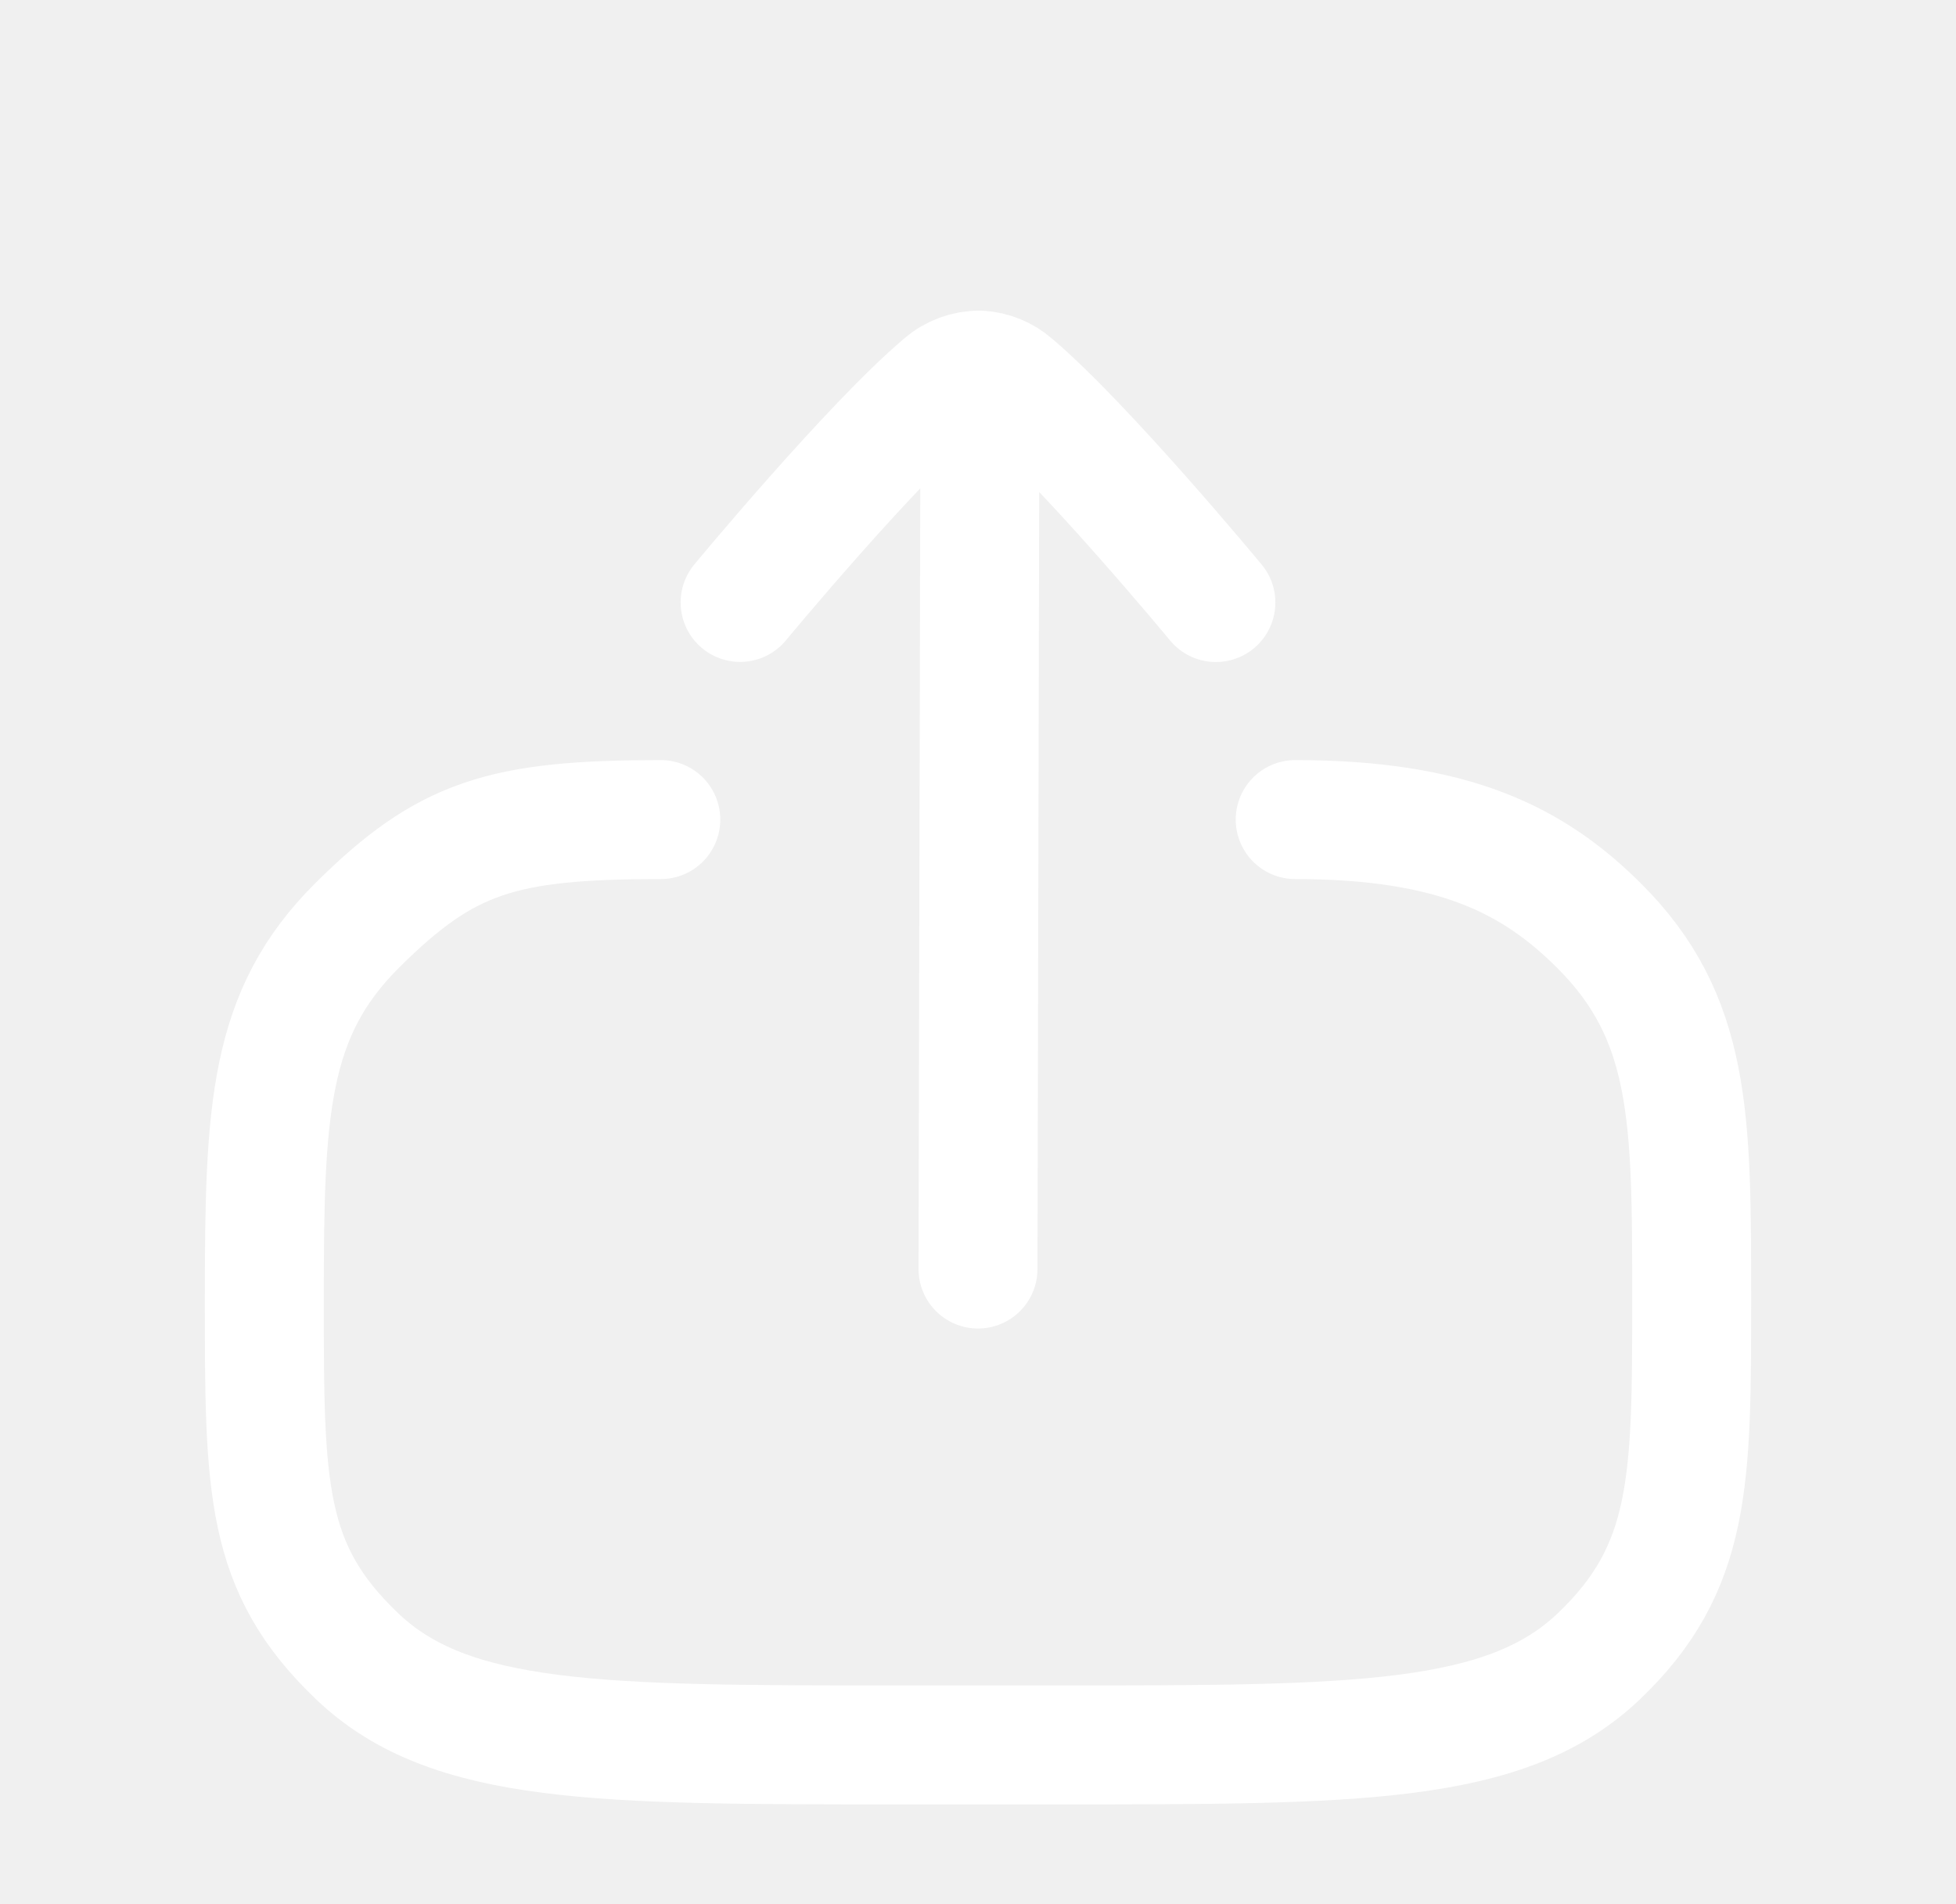
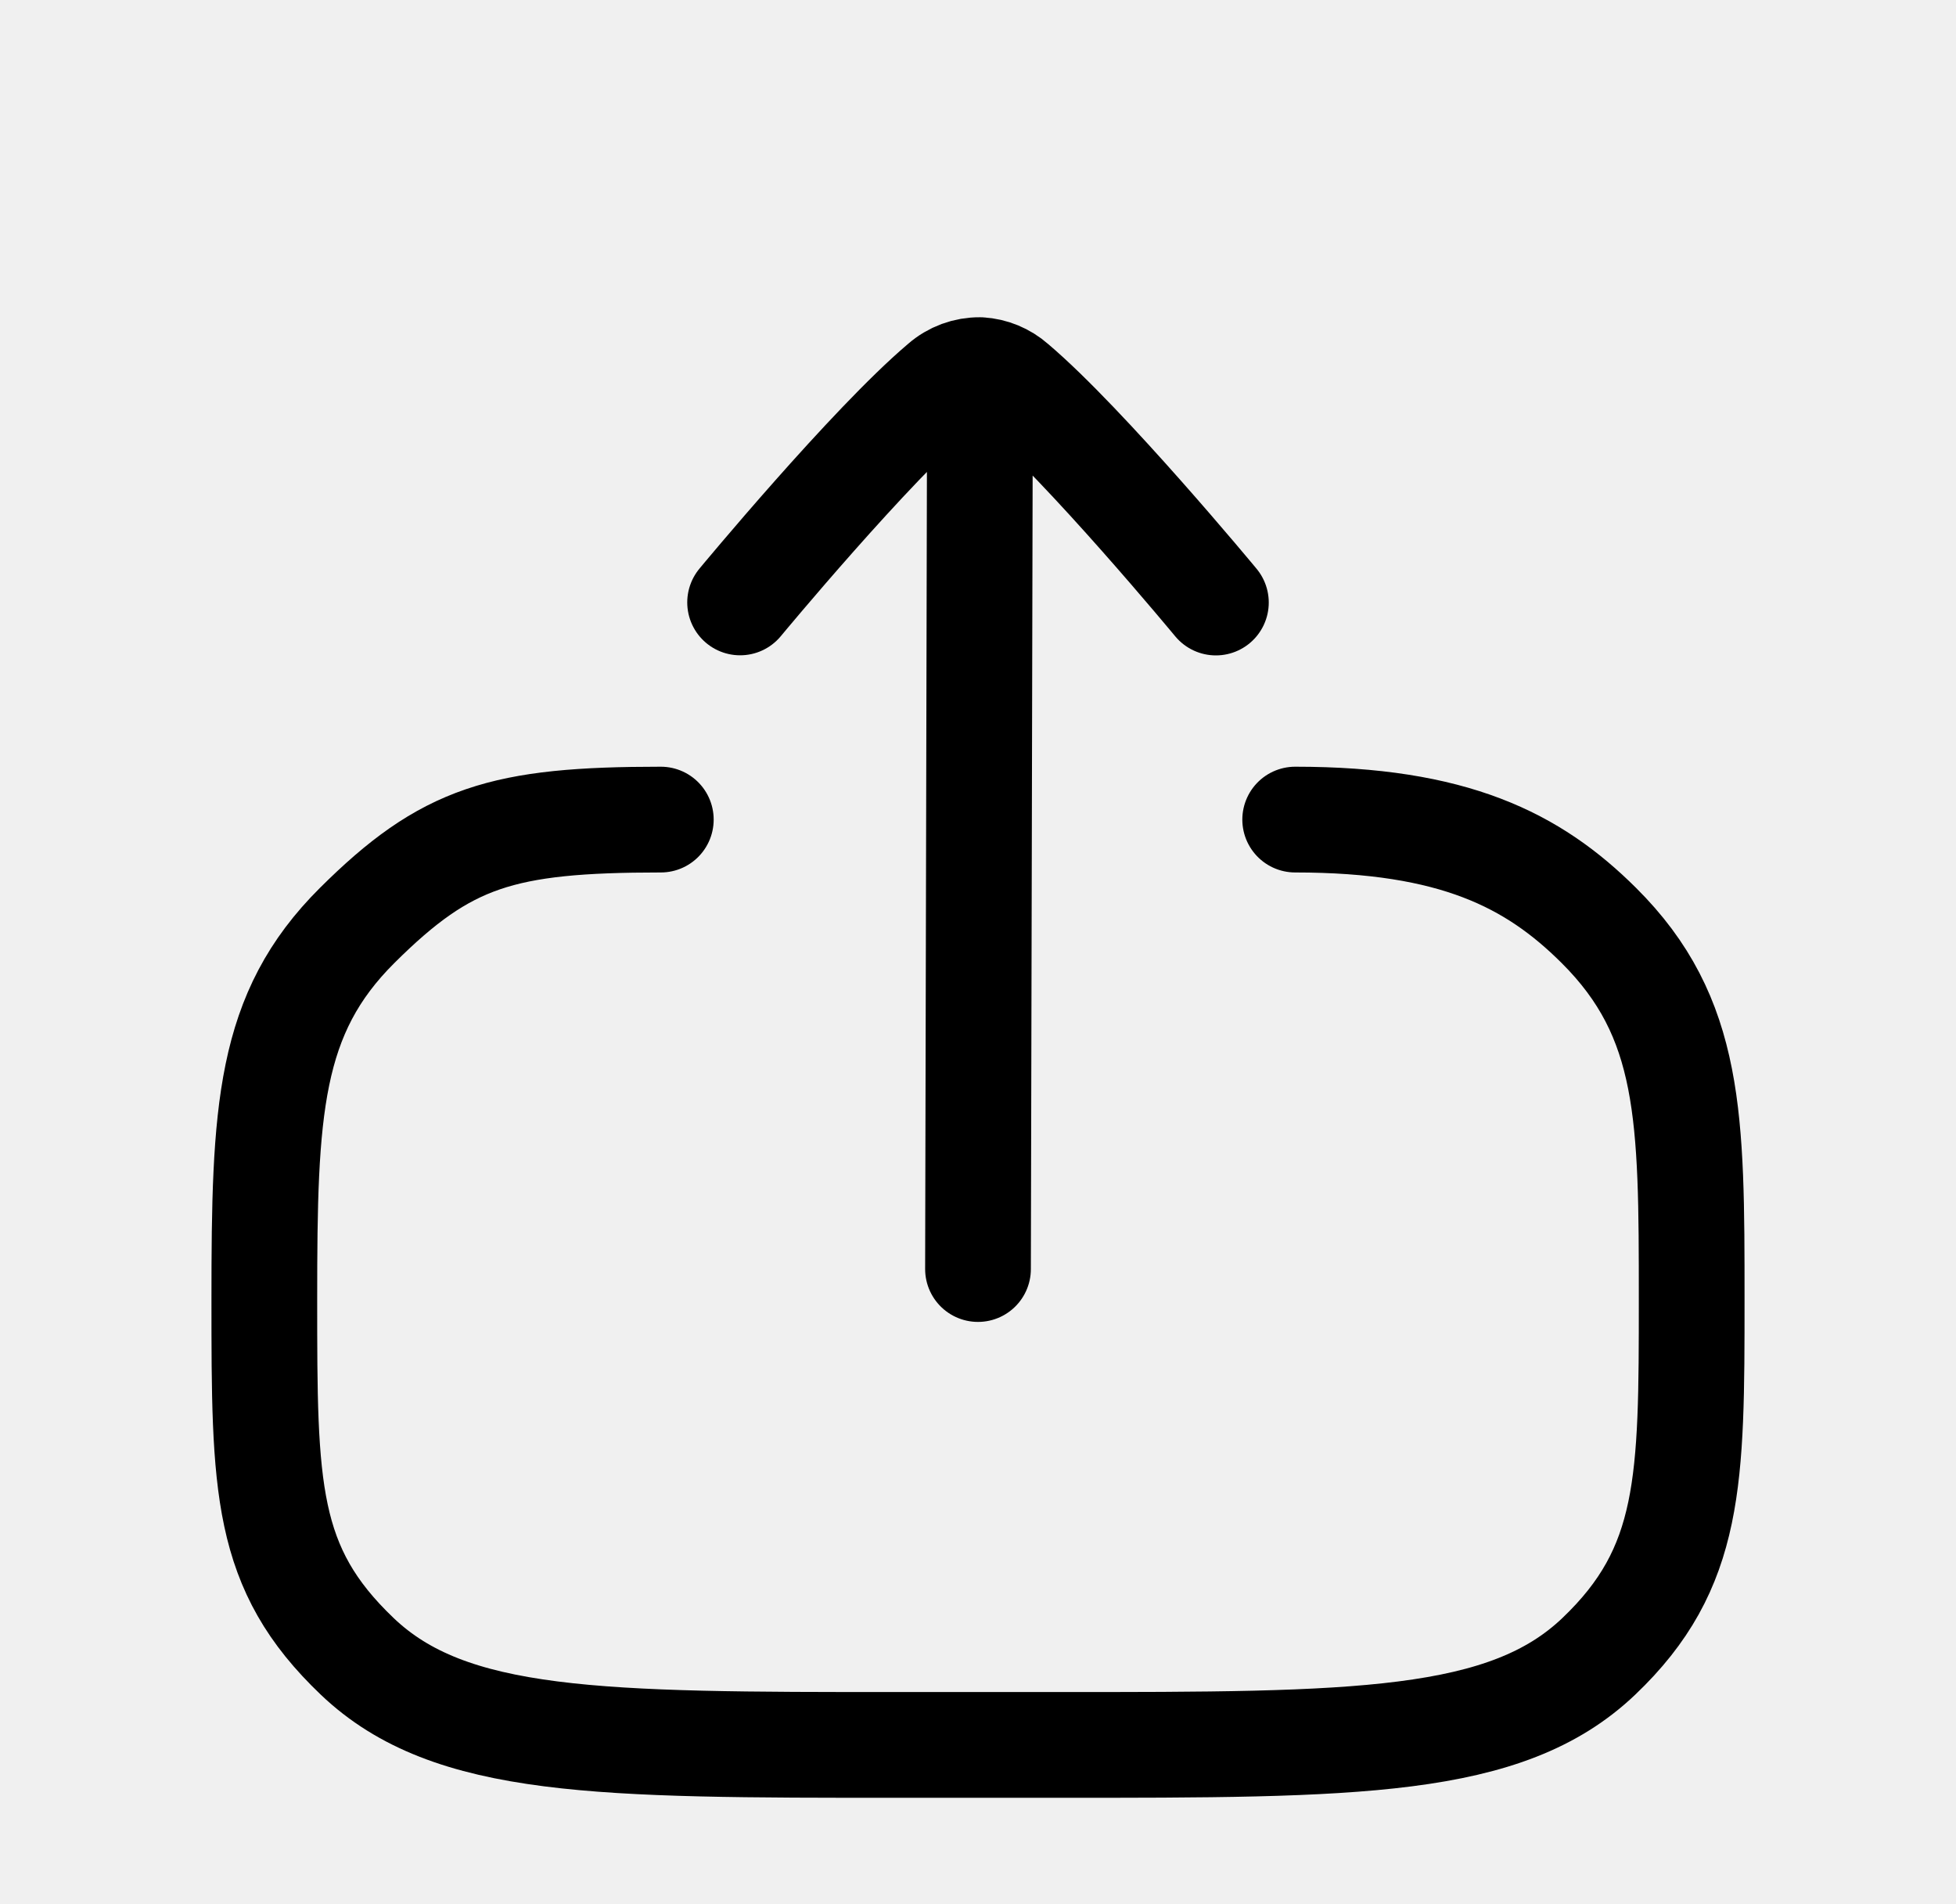
<svg xmlns="http://www.w3.org/2000/svg" width="37" height="36" viewBox="0 0 37 36" fill="none">
-   <path d="M24.5 15.5C27.5 15.5 29 16.265 30.242 17.5C32 19.247 32 21.14 32 24.57C32 28 32 29.652 30.242 31.326C28.484 33 25.657 33 20 33H17C11.344 33 8.514 33 6.758 31.326C5.002 29.652 5 28.14 5 24.57C5 21 5.074 19.174 6.758 17.5C8.442 15.826 9.5 15.5 12.5 15.5M18.538 7L18.5 24M18.538 7C18.277 6.997 18.025 7.09 17.829 7.262C16.471 8.41 14 11.393 14 11.393M18.538 7C18.772 7.014 18.995 7.106 19.171 7.261C20.529 8.41 23 11.395 23 11.395" stroke="white" stroke-width="2.25" stroke-linecap="round" stroke-linejoin="round" />
+   <path d="M24.5 15.5C27.5 15.5 29 16.265 30.242 17.5C32 19.247 32 21.14 32 24.57C32 28 32 29.652 30.242 31.326C28.484 33 25.657 33 20 33H17C11.344 33 8.514 33 6.758 31.326C5.002 29.652 5 28.14 5 24.57C5 21 5.074 19.174 6.758 17.5C8.442 15.826 9.5 15.5 12.5 15.5M18.538 7L18.5 24M18.538 7C18.277 6.997 18.025 7.09 17.829 7.262C16.471 8.41 14 11.393 14 11.393M18.538 7C18.772 7.014 18.995 7.106 19.171 7.261C20.529 8.41 23 11.395 23 11.395" stroke="currentColor" stroke-width="2" stroke-linecap="round" stroke-linejoin="round" />
</svg>
